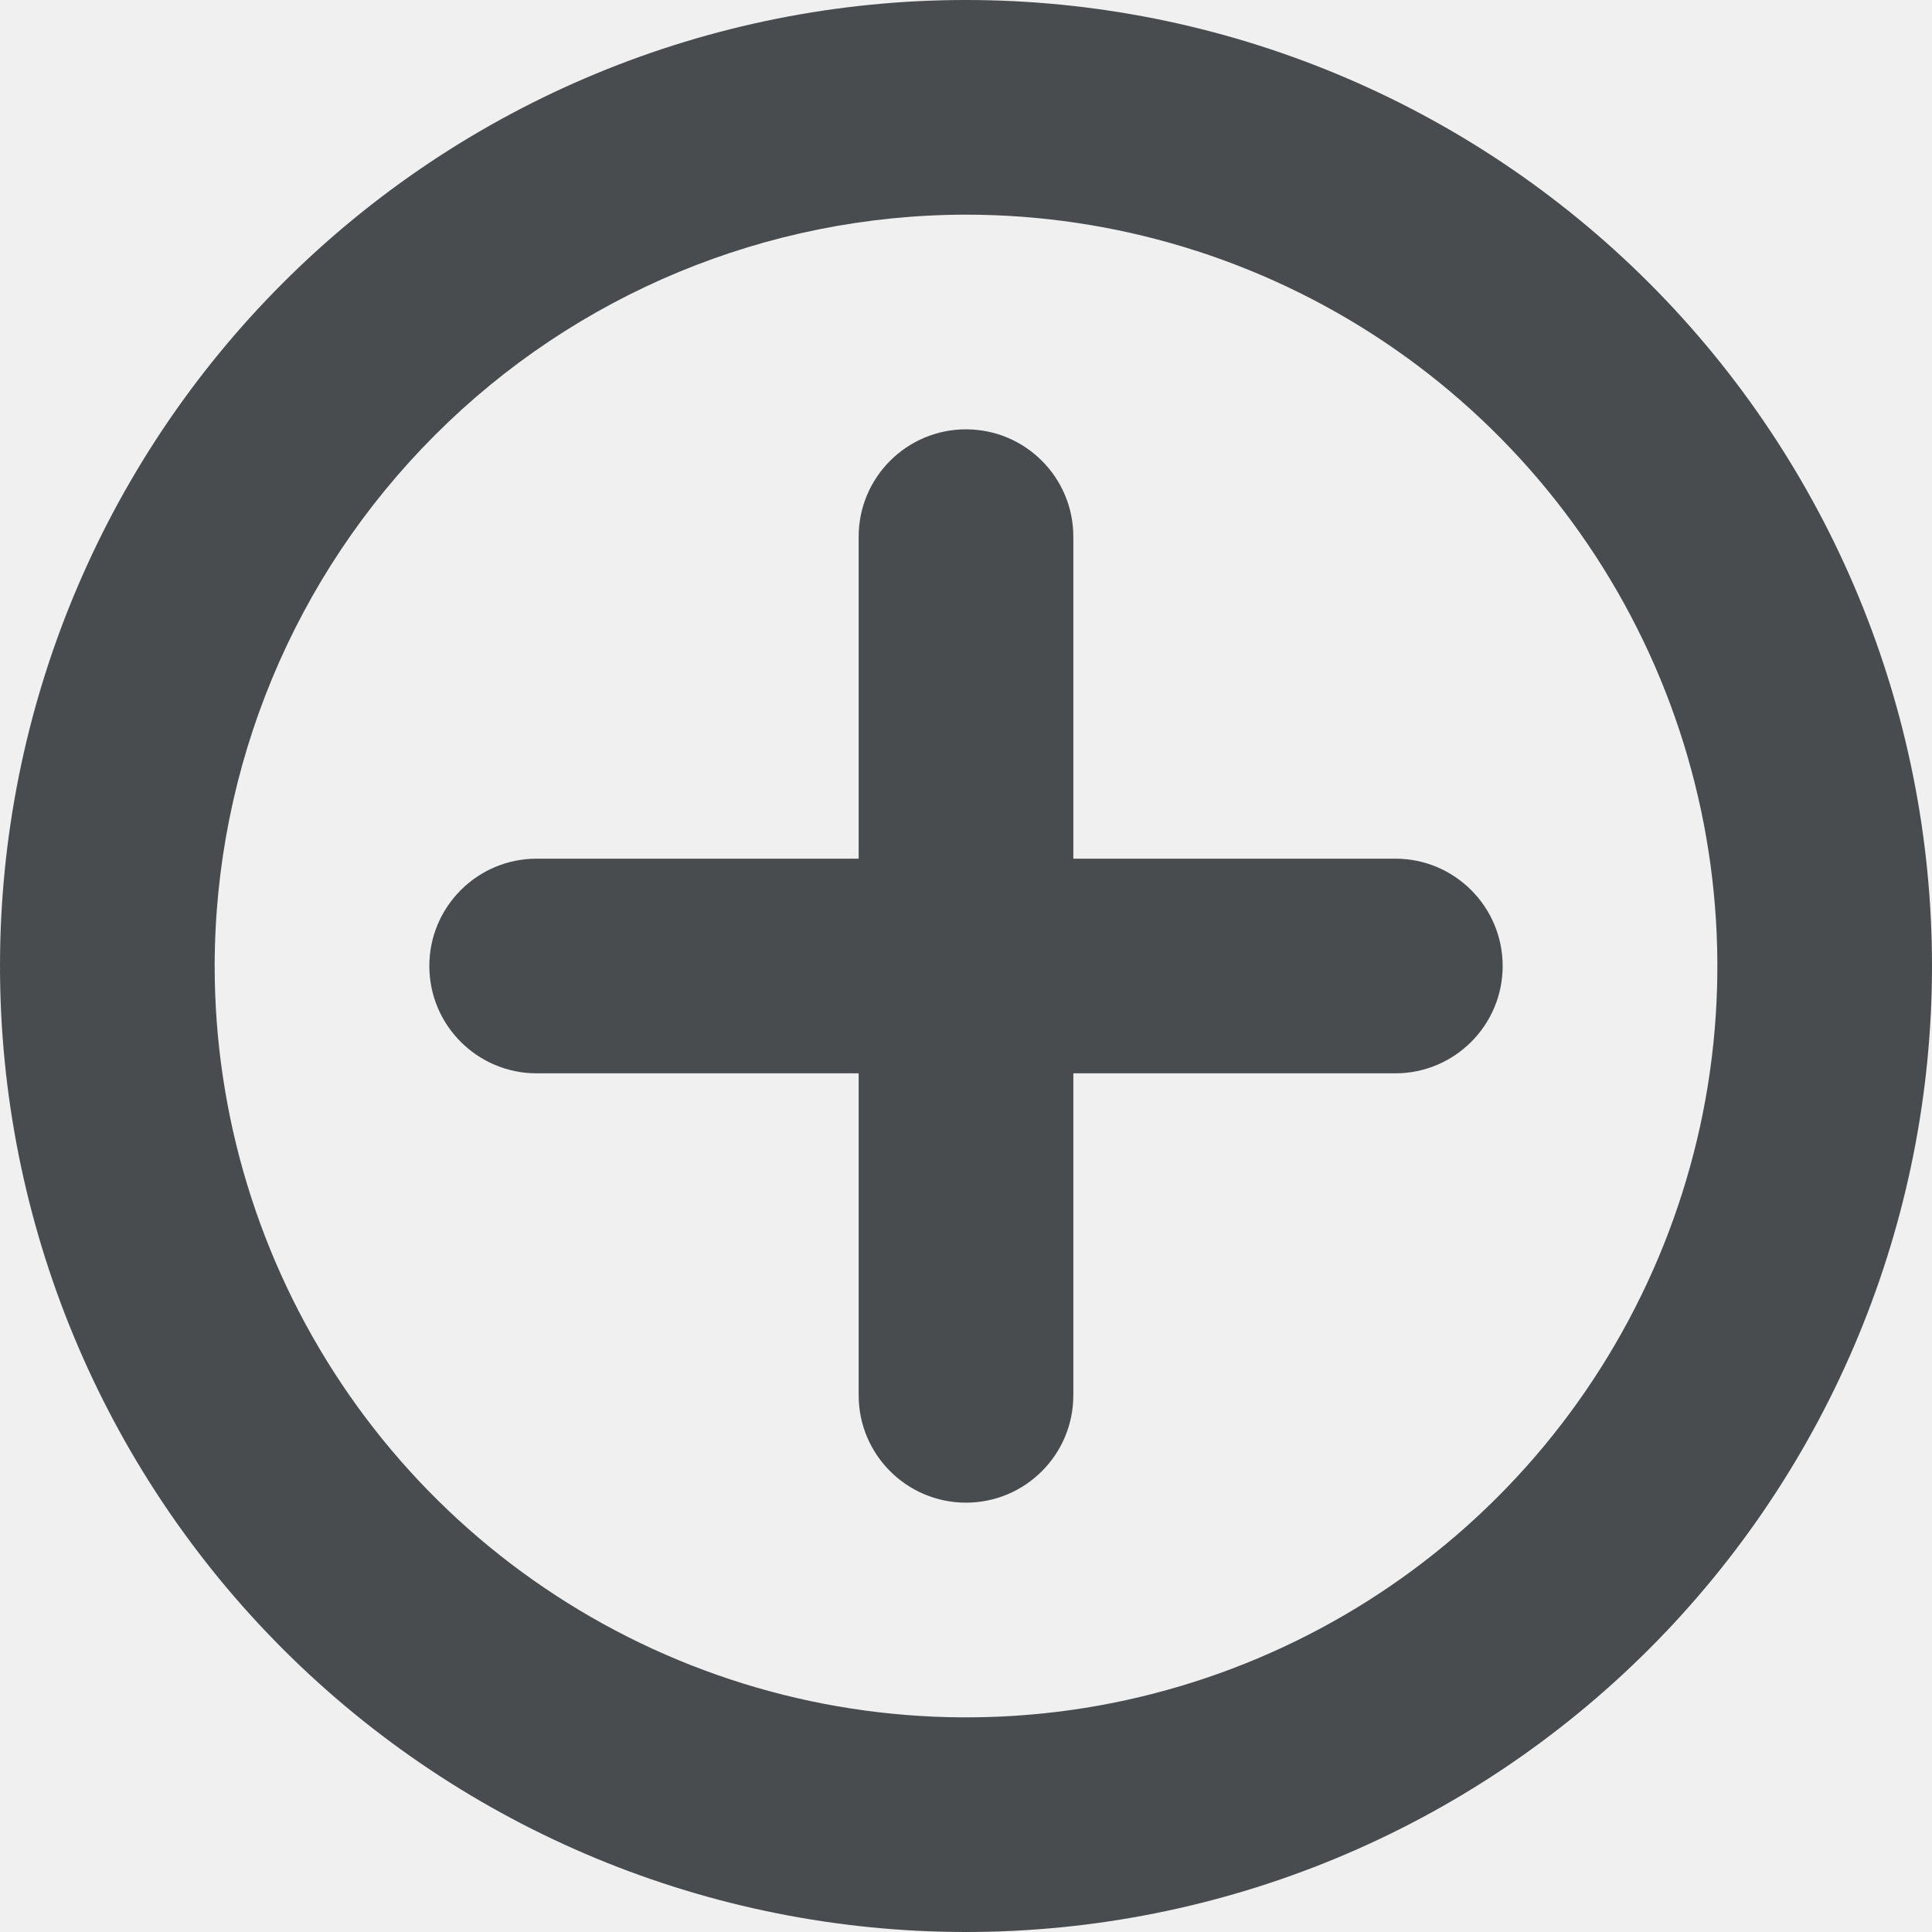
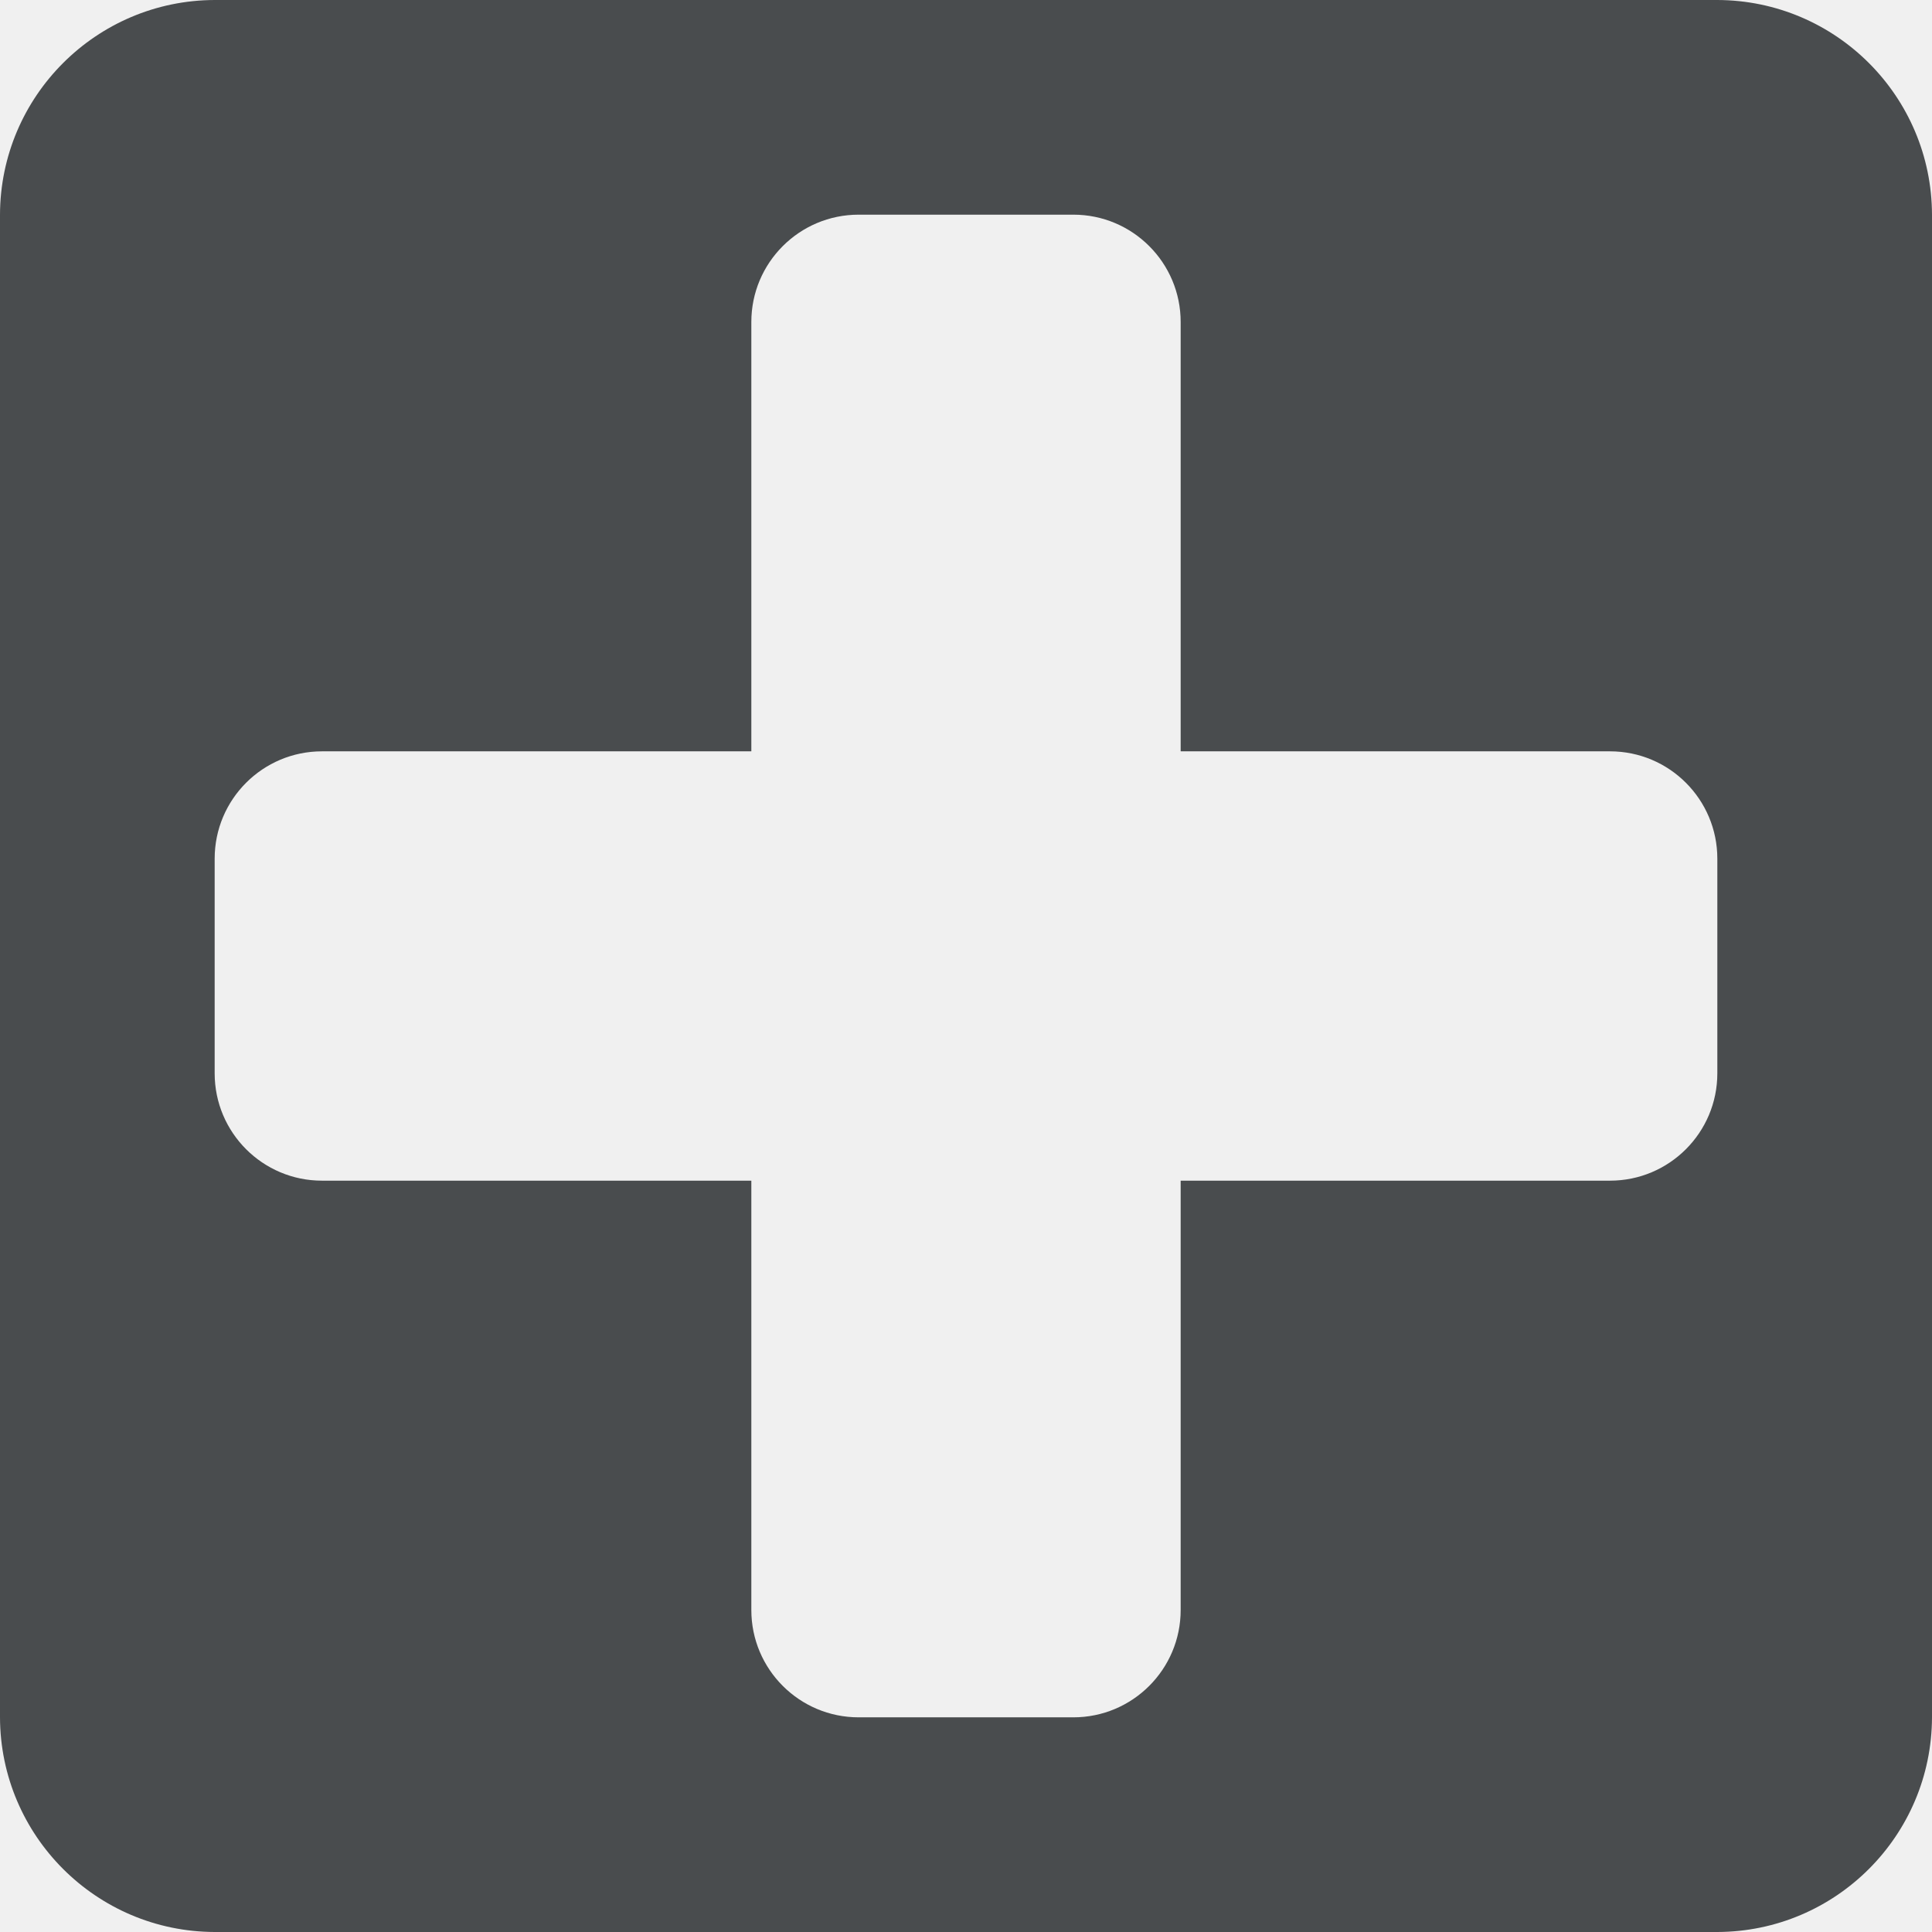
<svg xmlns="http://www.w3.org/2000/svg" width="18" height="18" viewBox="0 0 18 18">
-   <g clip-path="url(#clip0_4_312)">
-     <path fill-rule="evenodd" clip-rule="evenodd" d="M9 2C10.384 2 11.738 2.411 12.889 3.18C14.04 3.949 14.937 5.042 15.467 6.321C15.997 7.6 16.136 9.008 15.866 10.366C15.595 11.723 14.929 12.971 13.95 13.95C12.971 14.929 11.723 15.595 10.366 15.866C9.008 16.136 7.6 15.997 6.321 15.467C5.042 14.937 3.949 14.04 3.18 12.889C2.411 11.738 2 10.384 2 9C2.002 7.144 2.74 5.365 4.053 4.053C5.365 2.74 7.144 2.002 9 2V2ZM9 0C6.613 0 4.324 0.948 2.636 2.636C0.948 4.324 0 6.613 0 9C0 11.387 0.948 13.676 2.636 15.364C4.324 17.052 6.613 18 9 18C11.387 18 13.676 17.052 15.364 15.364C17.052 13.676 18 11.387 18 9C18 6.613 17.052 4.324 15.364 2.636C13.676 0.948 11.387 0 9 0V0Z" fill="#494c4e" />
-     <path fill-rule="evenodd" clip-rule="evenodd" d="M10 5C10 4.448 9.552 4 9 4C8.448 4 8 4.448 8 5V8H5C4.448 8 4 8.448 4 9C4 9.552 4.448 10 5 10H8V13C8 13.552 8.448 14 9 14C9.552 14 10 13.552 10 13V10H13C13.552 10 14 9.552 14 9C14 8.448 13.552 8 13 8H10V5Z" fill="#494c4e" />
-   </g>
-   <defs>
-     <clipPath id="clip0_4_312">
-       <rect width="18" height="18" fill="white" />
-     </clipPath>
-   </defs>
+   <path fill="#494c4e" d="M16 0H2a2.006 2.006 0 0 0-2 2v14a2.006 2.006 0 0 0 2 2h14a2.006 2.006 0 0 0 2-2V2a2.006 2.006 0 0 0-2-2zm0 10a1 1 0 0 1-1 1h-4v4a1 1 0 0 1-1 1H8a1 1 0 0 1-1-1v-4H3a1 1 0 0 1-1-1V8a1 1 0 0 1 1-1h4V3a1 1 0 0 1 1-1h2a1 1 0 0 1 1 1v4h4a1 1 0 0 1 1 1v2z" />
</svg>
